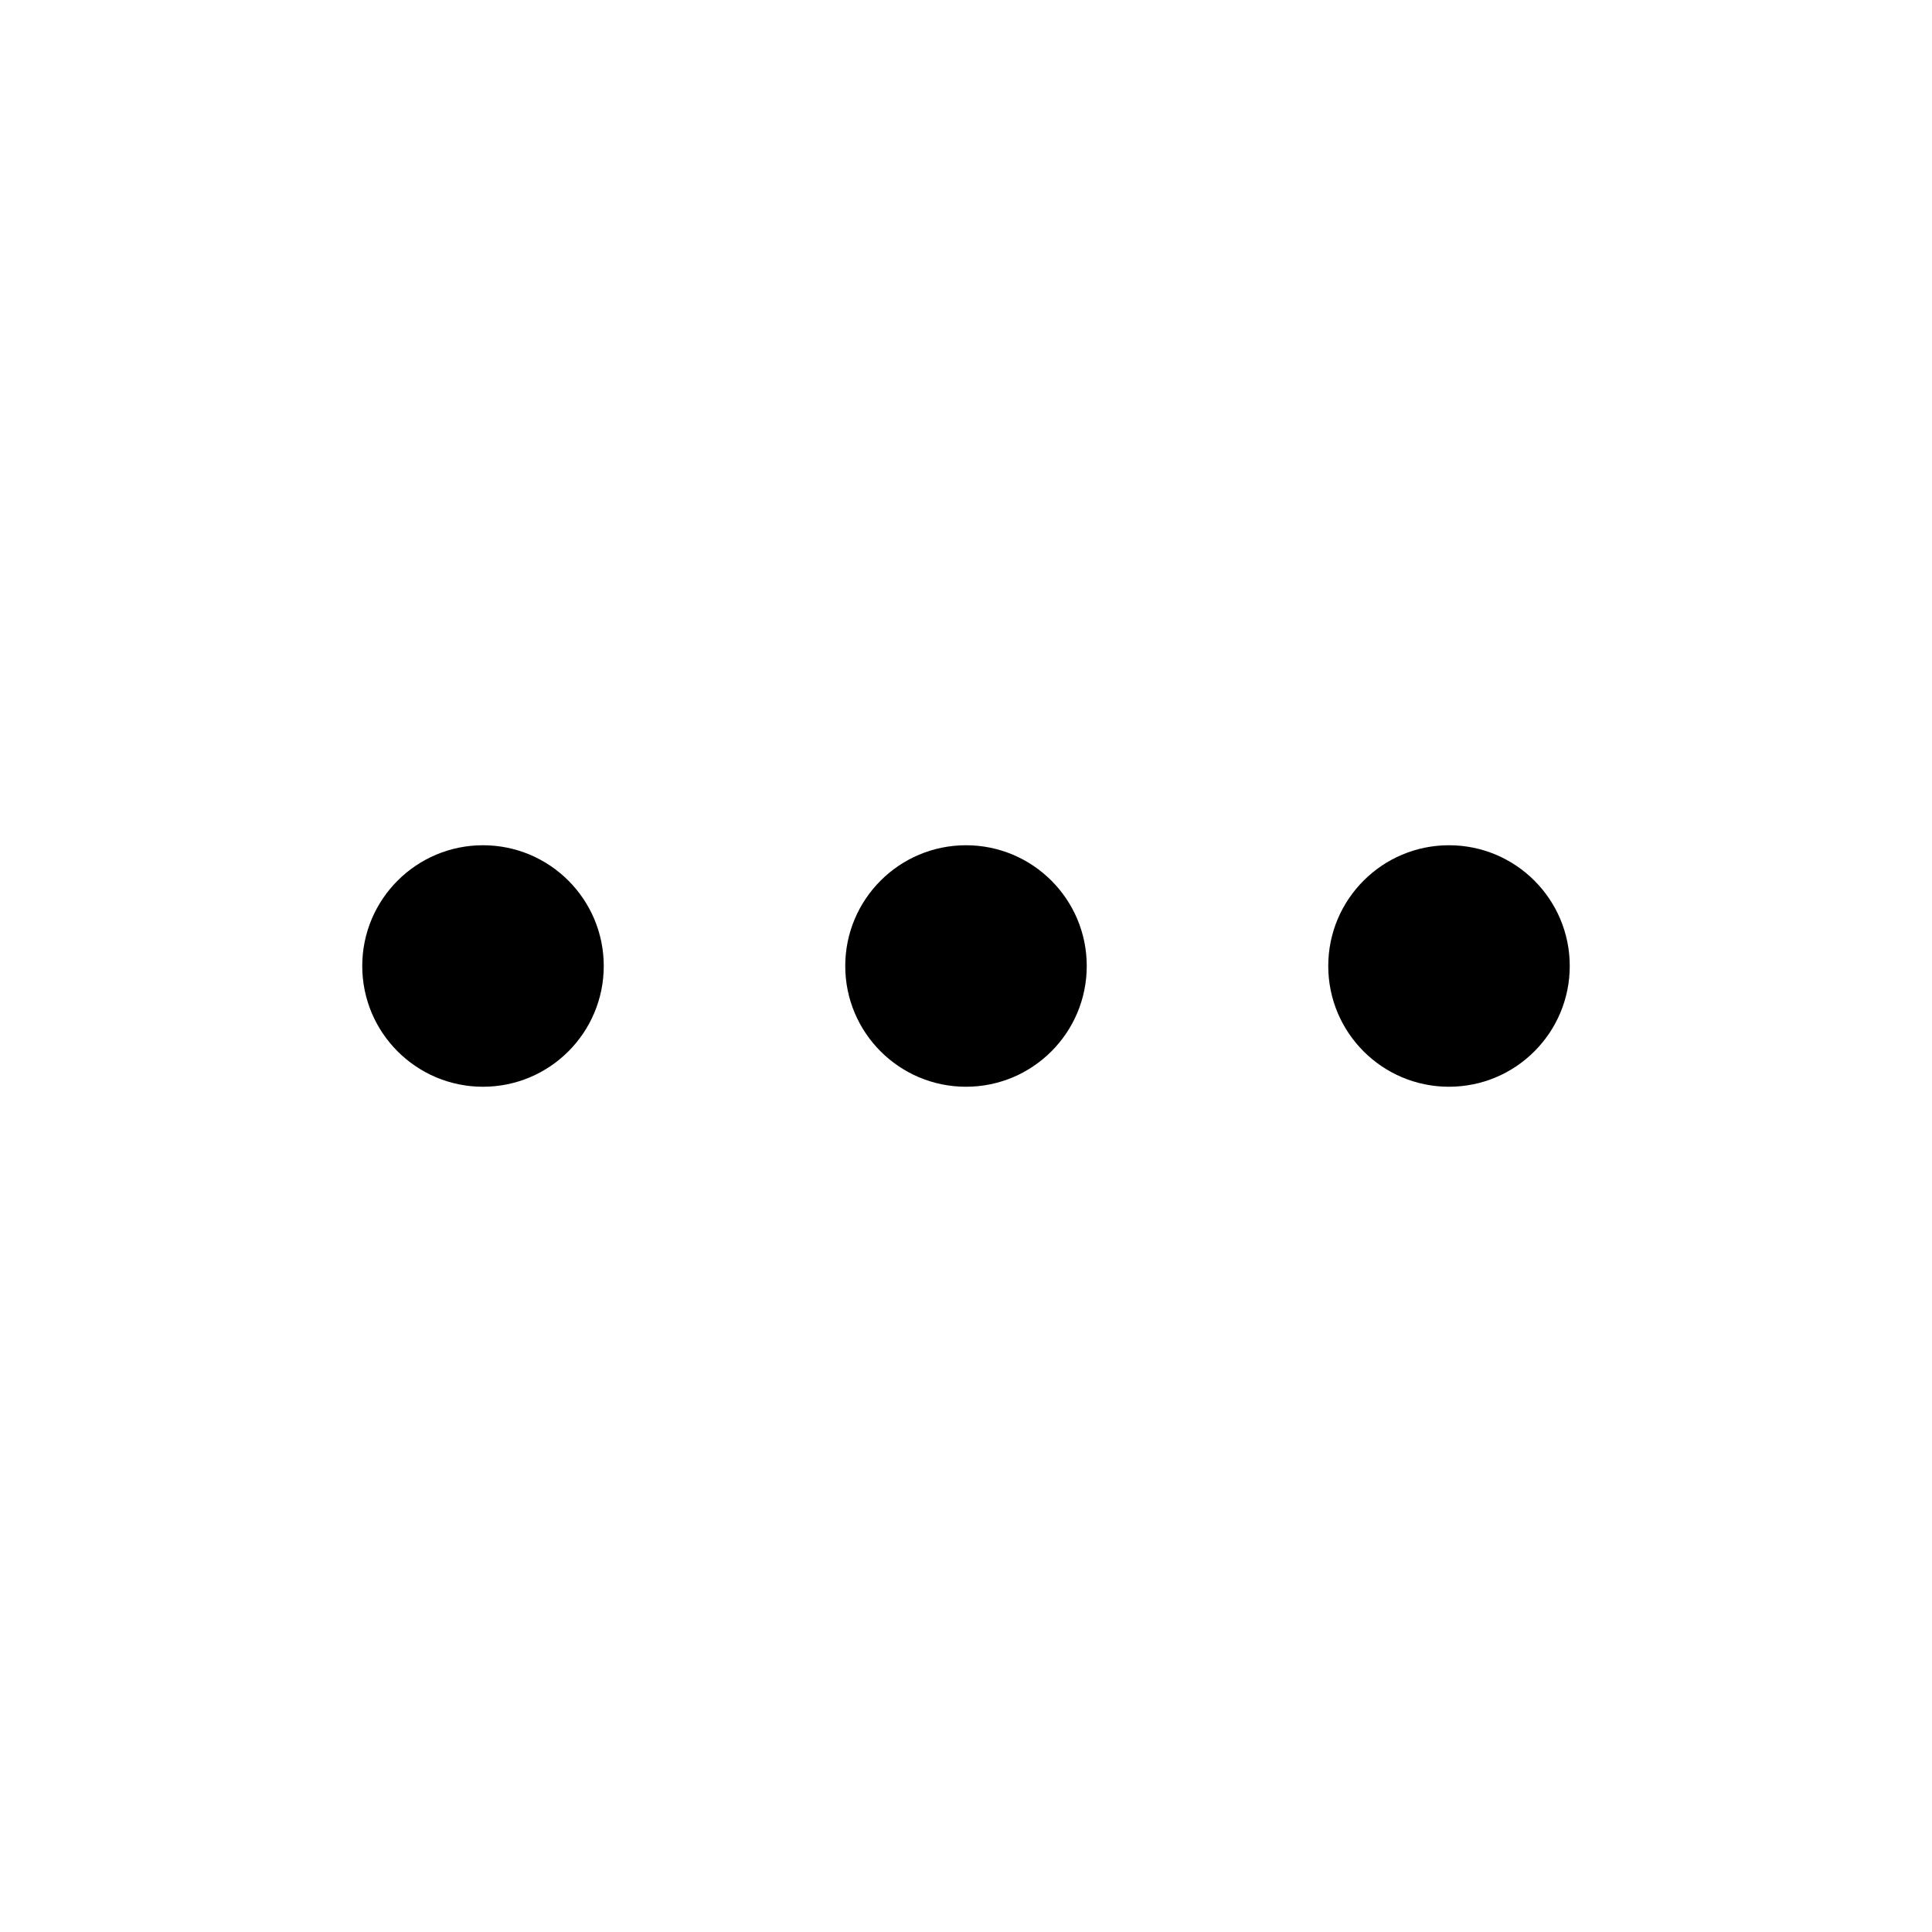
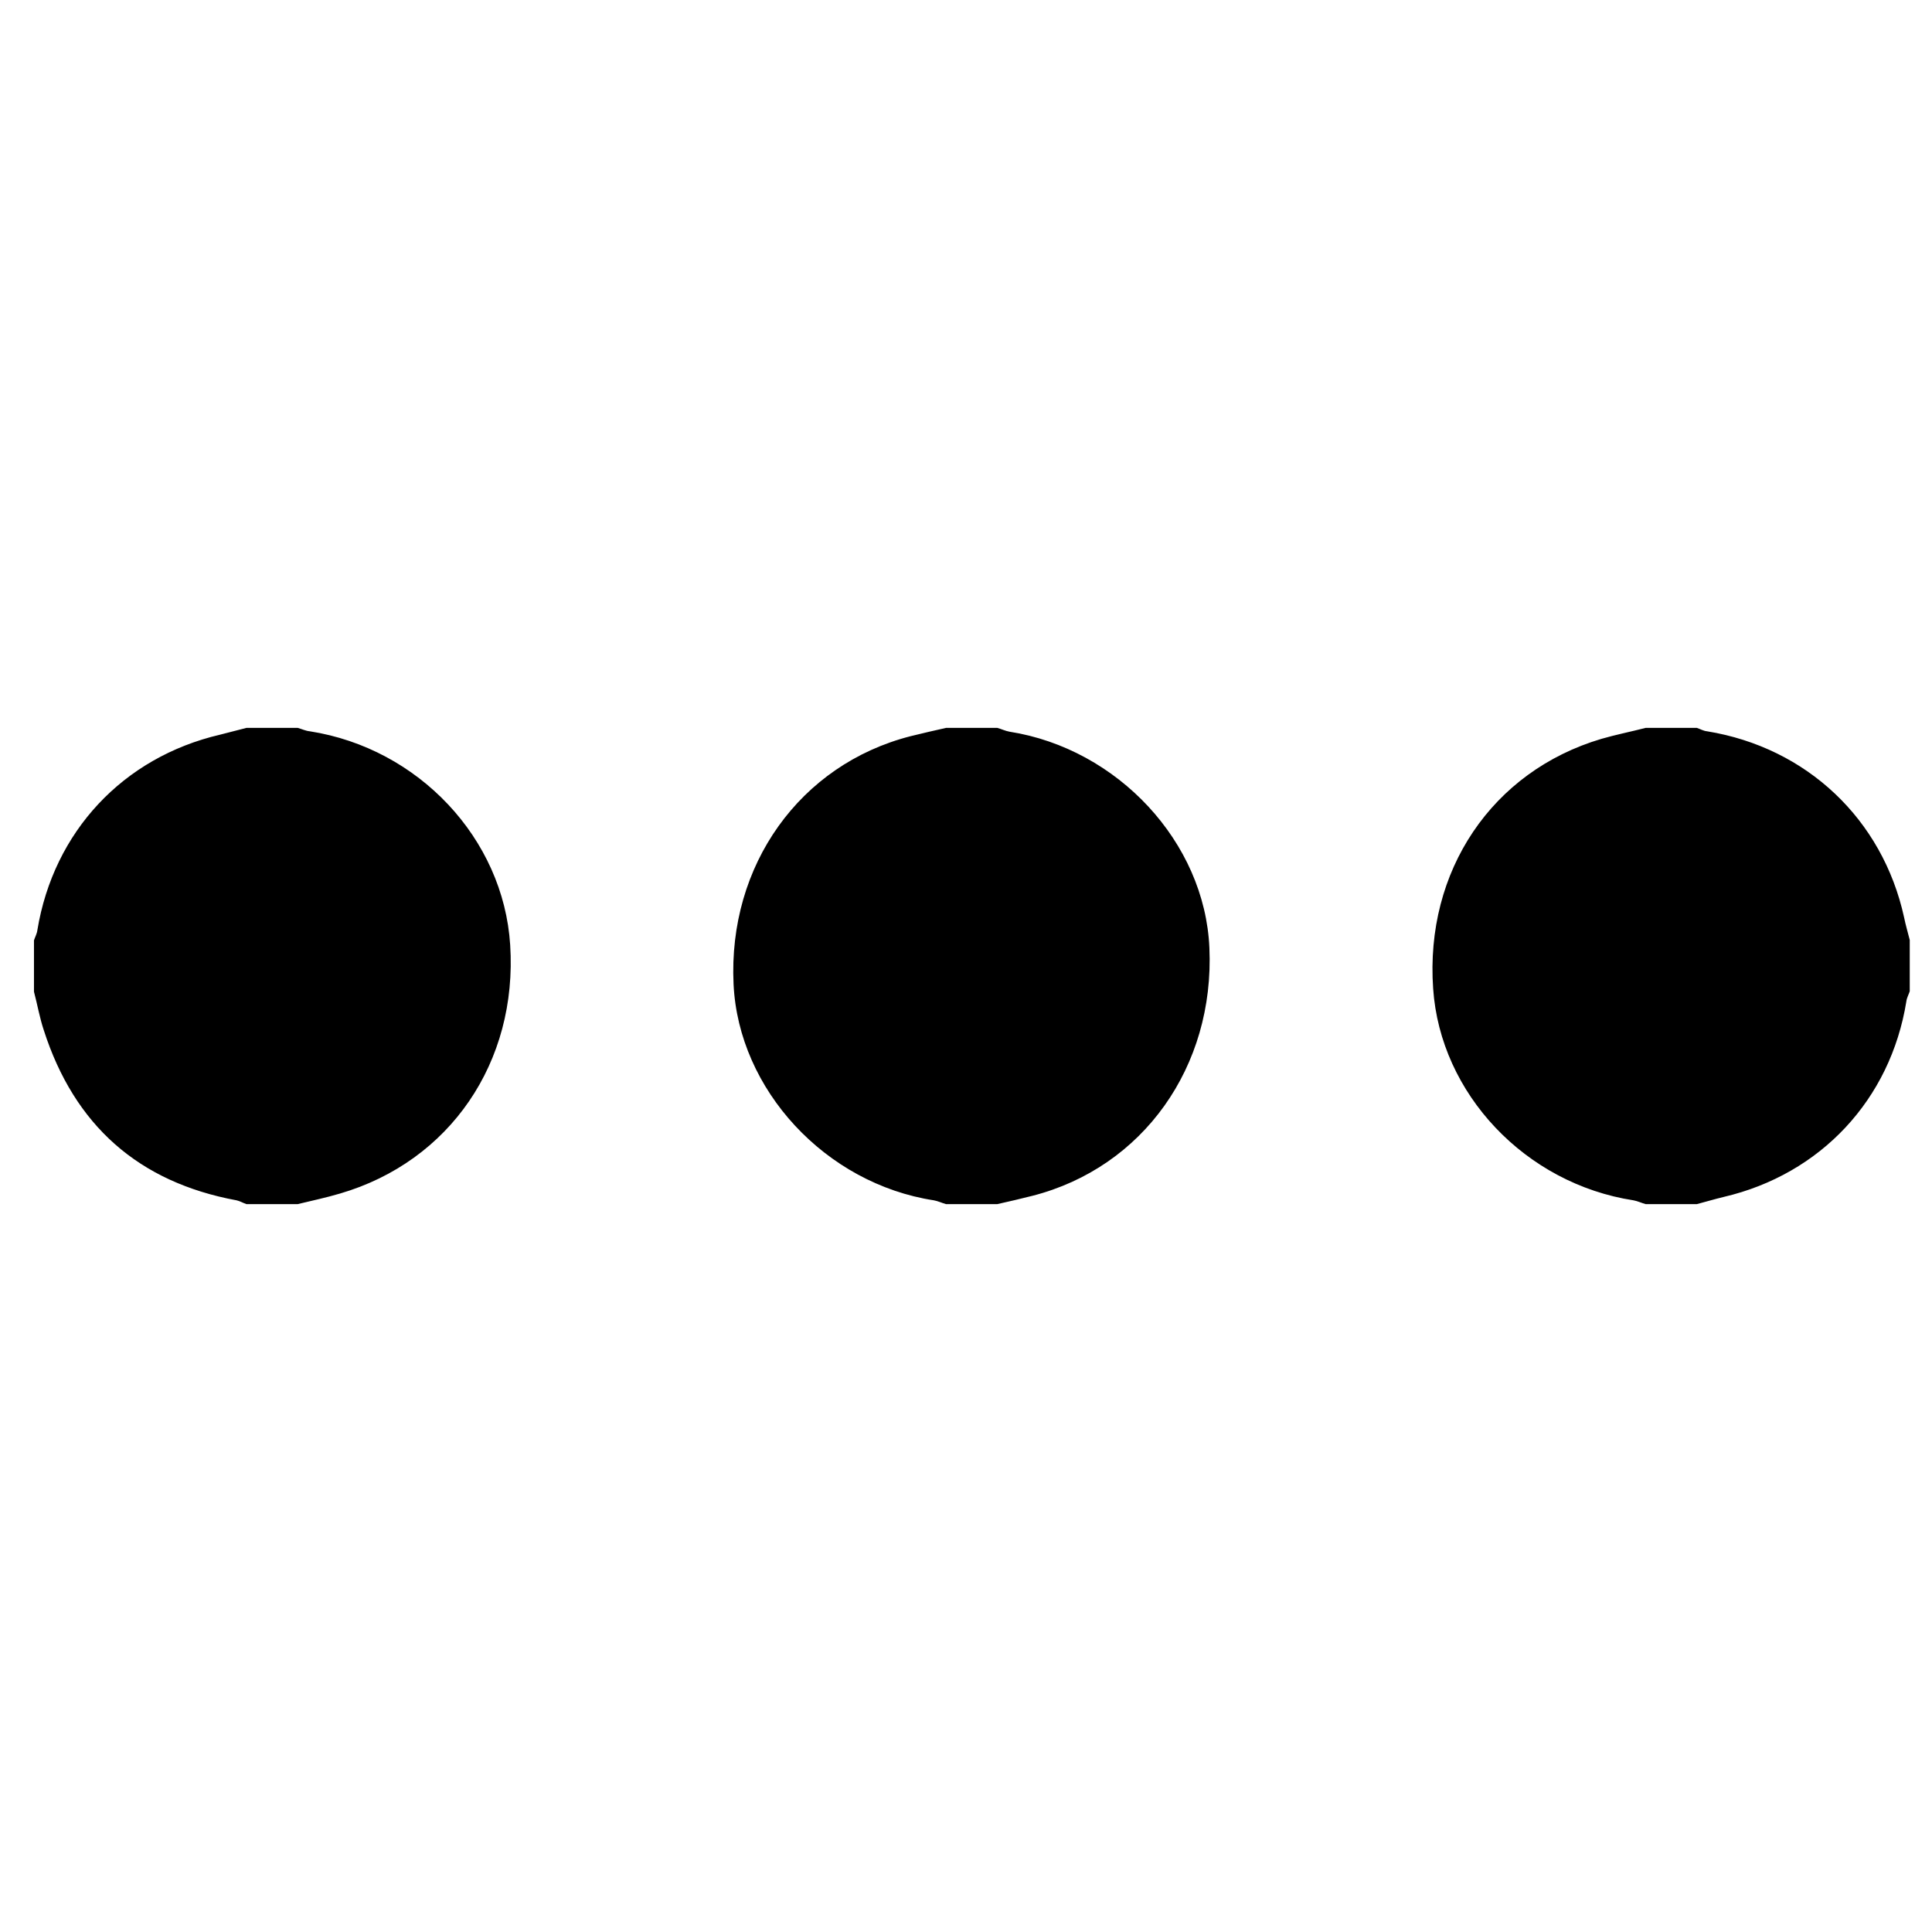
- <svg xmlns="http://www.w3.org/2000/svg" width="1em" height="1em" viewBox="0 0 256 256">
-   <path fill="currentColor" d="M80 128a16 16 0 1 1-16-16a16 16 0 0 1 16 16Zm112-16a16 16 0 1 0 16 16a16 16 0 0 0-16-16Zm-64 0a16 16 0 1 0 16 16a16 16 0 0 0-16-16Z" />
+ <svg xmlns="http://www.w3.org/2000/svg" width="1024" height="1024" viewBox="0 0 1024 1024">
+   <path fill="currentColor" d="M899.4 638.2h-27.198c-2.2-.6-4.2-1.6-6.4-2c-57.2-8.8-102.4-56.4-106.2-112.199c-4.401-62.4 31.199-115.2 89.199-132.4c7.6-2.2 15.6-3.8 23.399-5.8h27.2c1.8.6 3.4 1.6 5.4 1.8c52.8 8.6 93 46.6 104.4 98.6c.8 4 2 8 3 12v27.2c-.6 1.8-1.6 3.6-1.8 5.4c-8.4 52-45.4 91.599-96.801 103.6c-5 1.2-9.6 2.6-14.2 3.8zM130.603 385.8l27.202.001c2.2.6 4.2 1.6 6.4 1.8c57.6 9 102.6 56.8 106.2 113.2c4 62.2-32 114.8-90.2 131.8c-7.401 2.2-15 3.8-22.401 5.6h-27.2c-1.8-.6-3.4-1.6-5.2-2c-52-9.6-86-39.8-102.2-90.2c-2.2-6.6-3.4-13.6-5.2-20.4v-27.2c.6-1.8 1.6-3.6 1.8-5.4c8.6-52.2 45.4-91.6 96.8-103.6c4.8-1.201 9.4-2.401 13.999-3.601zm370.801.001h27.2c2.2.6 4.2 1.6 6.4 2c57.4 9 103.6 58.6 106 114.6c2.8 63-35.2 116.4-93.8 131.4c-6.2 1.6-12.4 3-18.6 4.4h-27.2c-2.2-.6-4.2-1.6-6.4-2c-57.4-8.8-103.601-58.6-106.2-114.6c-3-63 35.2-116.4 93.8-131.4c6.4-1.6 12.6-3 18.8-4.4z" />
</svg>
